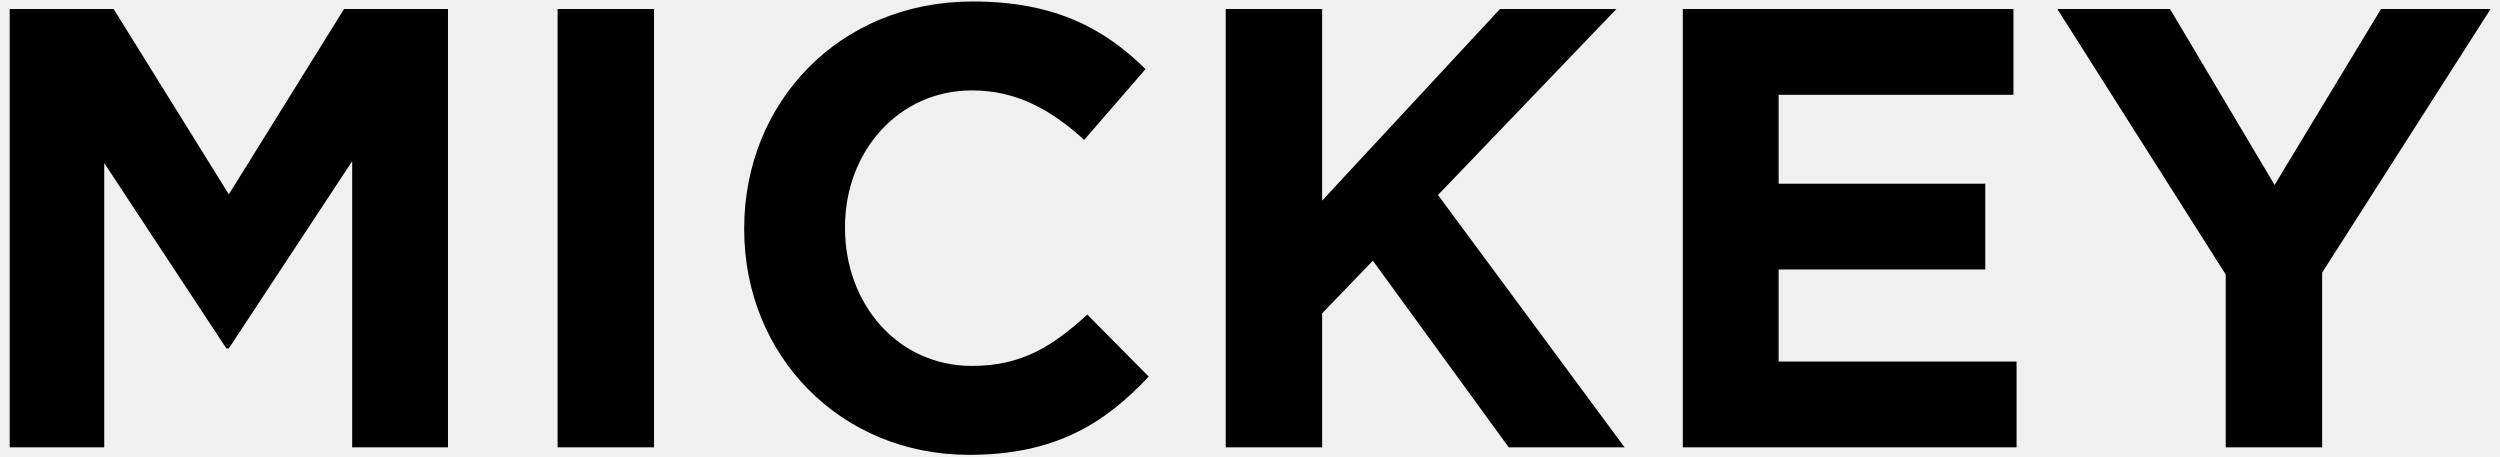
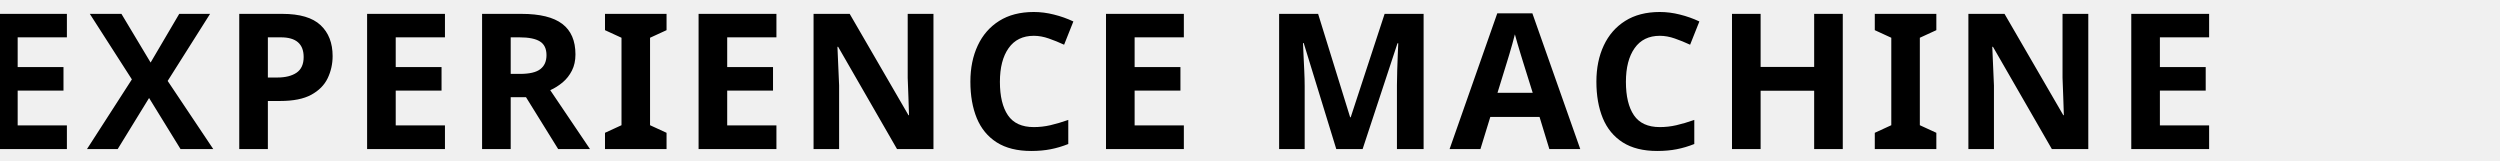
- <svg xmlns="http://www.w3.org/2000/svg" version="1.1" id="Layer_1" x="0px" y="0px" width="205.167px" height="37.473px" viewBox="68.133 0 205.167 37.473" enable-background="new 68.133 0 205.167 37.473" xml:space="preserve">
-   <g id="Layer_4" display="none">
-     <path display="inline" fill="#FFFFFF" d="M170.148,17.94c-3.716-0.685-5.986-1.312-7.348-2.673c-1.36-1.36-1.988-3.63-2.673-7.348   c-0.058-0.307-0.321-0.528-0.636-0.528c-0.312,0-0.58,0.225-0.635,0.528c-0.685,3.718-1.312,5.986-2.673,7.348   c-1.361,1.36-3.633,1.988-7.348,2.673c-0.306,0.059-0.528,0.322-0.528,0.637c0,0.312,0.224,0.579,0.528,0.635   c3.715,0.685,5.986,1.313,7.348,2.673c1.359,1.36,1.988,3.632,2.673,7.348c0.055,0.307,0.321,0.528,0.635,0.528   c0.312,0,0.578-0.224,0.636-0.528c0.685-3.716,1.312-5.985,2.673-7.348c1.36-1.357,3.632-1.988,7.348-2.673   c0.307-0.056,0.528-0.321,0.528-0.635S170.455,17.998,170.148,17.94z" />
+ <svg xmlns="http://www.w3.org/2000/svg" version="1.1" id="Layer_1" x="0px" y="0px" width="561" height="36" viewBox="68.133 0 561 36" enable-background="new 68.133 0 205.167 37.473" xml:space="preserve">
+   <defs id="defs25" />
+   <g id="Layer_4" display="none" style="display:none" transform="translate(0,-1.472971)">
+     <path display="inline" d="m 170.148,17.94 c -3.716,-0.685 -5.986,-1.312 -7.348,-2.673 -1.36,-1.36 -1.988,-3.63 -2.673,-7.348 -0.058,-0.307 -0.321,-0.528 -0.636,-0.528 -0.312,0 -0.58,0.225 -0.635,0.528 -0.685,3.718 -1.312,5.986 -2.673,7.348 -1.361,1.36 -3.633,1.988 -7.348,2.673 -0.306,0.059 -0.528,0.322 -0.528,0.637 0,0.312 0.224,0.579 0.528,0.635 3.715,0.685 5.986,1.313 7.348,2.673 1.359,1.36 1.988,3.632 2.673,7.348 0.055,0.307 0.321,0.528 0.635,0.528 0.312,0 0.578,-0.224 0.636,-0.528 0.685,-3.716 1.312,-5.985 2.673,-7.348 1.36,-1.357 3.632,-1.988 7.348,-2.673 0.307,-0.056 0.528,-0.321 0.528,-0.635 0,-0.314 -0.221,-0.579 -0.528,-0.637 z" id="path4" style="display:inline;fill:#ffffff" />
  </g>
-   <g id="Layer_2" display="none">
-     <path display="inline" fill="none" stroke="#000000" stroke-width="8" stroke-linecap="round" stroke-miterlimit="10" d="   M-13.007-45.615C-6.302-55.44-2.382-67.318-2.382-80.111c0-33.843-27.435-61.275-61.277-61.275   c-33.842,0-61.276,27.435-61.276,61.275c0,33.843,27.435,61.276,61.276,61.276c14.613,0,28.031-5.115,38.562-13.652" />
+   <g id="Layer_2" display="none" style="display:none" transform="translate(0,-1.472971)">
+     <path display="inline" stroke-miterlimit="10" d="m -13.007,-45.615 c 6.705,-9.825 10.625,-21.703 10.625,-34.496 0,-33.843 -27.435,-61.275 -61.277,-61.275 -33.842,0 -61.276,27.435 -61.276,61.275 0,33.843 27.435,61.276 61.276,61.276 14.613,0 28.031,-5.115 38.562,-13.652" id="path7" style="display:inline;fill:none;stroke:#000000;stroke-width:8;stroke-linecap:round;stroke-miterlimit:10" />
  </g>
-   <g>
-     <path d="M68.928,0.739h8.53l9.455,15.21l9.455-15.21h8.53V36.71h-7.862V13.226L86.913,28.59h-0.206L76.687,13.381v23.33h-7.759   V0.739z" />
-     <path d="M113.893,0.739h7.913V36.71h-7.913V0.739z" />
-     <path d="M129.207,18.827v-0.102c0-10.227,7.708-18.603,18.756-18.603c6.782,0,10.842,2.261,14.182,5.55l-5.036,5.807   c-2.775-2.518-5.601-4.06-9.198-4.06c-6.063,0-10.431,5.036-10.431,11.202v0.104c0,6.166,4.265,11.304,10.431,11.304   c4.111,0,6.63-1.644,9.456-4.212l5.035,5.087c-3.7,3.956-7.811,6.423-14.747,6.423C137.069,37.326,129.207,29.156,129.207,18.827z" />
-     <path d="M168.724,0.739h7.913v15.724l14.594-15.724h9.558l-14.645,15.262l15.312,20.709h-9.506L180.8,21.396l-4.162,4.316V36.71   h-7.913V0.739z" />
-     <path d="M206.238,0.739h27.133V7.78H214.1v7.296h16.958v7.039H214.1v7.556h19.526v7.04h-27.389V0.739z" />
-     <path d="M250.791,22.528L236.969,0.739h9.25l8.582,14.439l8.734-14.439h8.993l-13.823,21.632V36.71h-7.914V22.528z" />
+   <g id="g9" transform="translate(0,-1.472971)">
+     <text xml:space="preserve" style="font-style:normal;font-weight:normal;font-size:40px;line-height:125%;font-family:sans-serif;letter-spacing:0px;word-spacing:0px;fill:#000000;fill-opacity:1;stroke:none;stroke-width:1px;stroke-linecap:butt;stroke-linejoin:miter;stroke-opacity:1" x="48.787" y="34.928" id="text3363">
+       <tspan x="48.787" y="34.928" id="tspan3367" dx="0.01 0 0 0 0 0 0 0 0 0 -0.01" style="font-style:normal;font-variant:normal;font-weight:bold;font-stretch:normal;font-size:42.5px;font-family:sans-serif;-inkscape-font-specification:'sans-serif Bold';letter-spacing:2px;word-spacing:0px"> EXPERIENCE MACHINE</tspan>
+     </text>
+     <text xml:space="preserve" style="font-style:normal;font-weight:normal;font-size:40px;line-height:125%;font-family:sans-serif;letter-spacing:0px;word-spacing:0px;fill:#000000;fill-opacity:1;stroke:none;stroke-width:1px;stroke-linecap:butt;stroke-linejoin:miter;stroke-opacity:1" x="115.988" y="15.073" id="text3710">
+       <tspan id="tspan3712" x="115.988" y="15.073" />
+     </text>
+     <text id="text3714" y="31.364" x="401.593" style="font-style:normal;font-weight:normal;font-size:40px;line-height:125%;font-family:sans-serif;letter-spacing:0px;word-spacing:0px;fill:#000000;fill-opacity:1;stroke:none;stroke-width:1px;stroke-linecap:butt;stroke-linejoin:miter;stroke-opacity:1" xml:space="preserve">
+       <tspan style="font-style:normal;font-variant:normal;font-weight:bold;font-stretch:normal;font-size:42.5px;font-family:sans-serif;-inkscape-font-specification:'sans-serif Bold';letter-spacing:2px;word-spacing:0px" id="tspan3716" y="31.364" x="401.593" />
+     </text>
  </g>
</svg>
